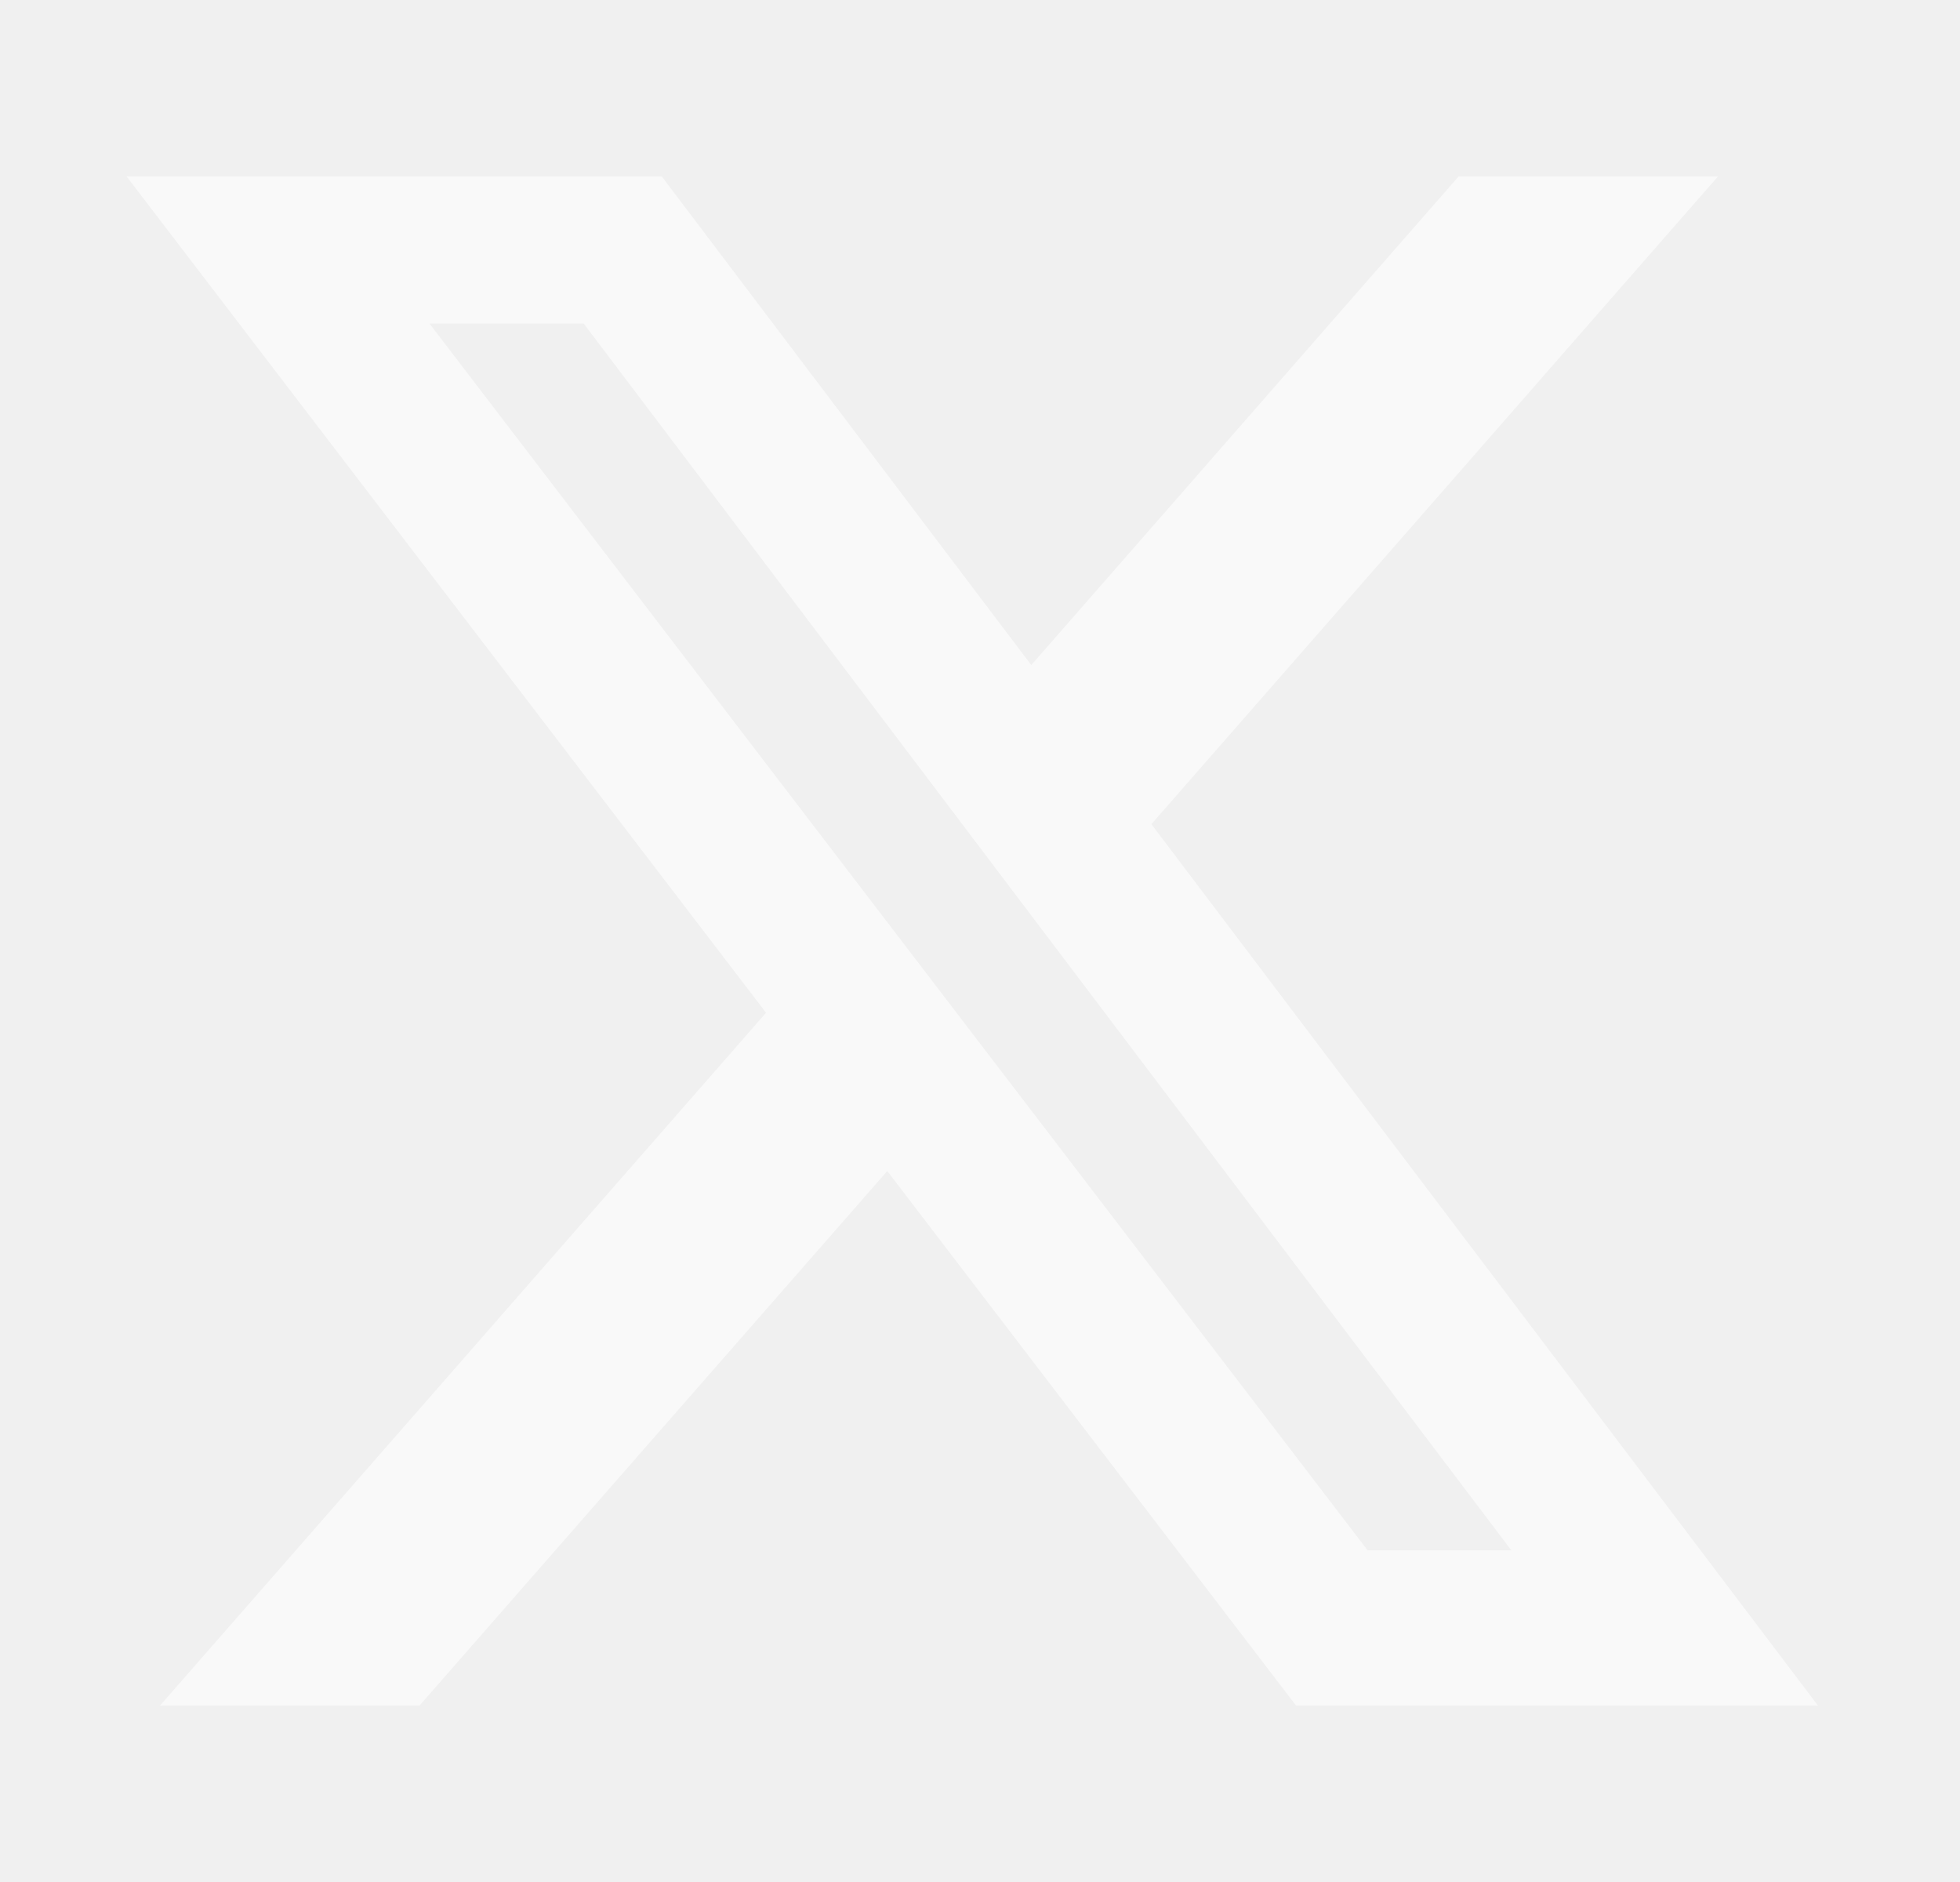
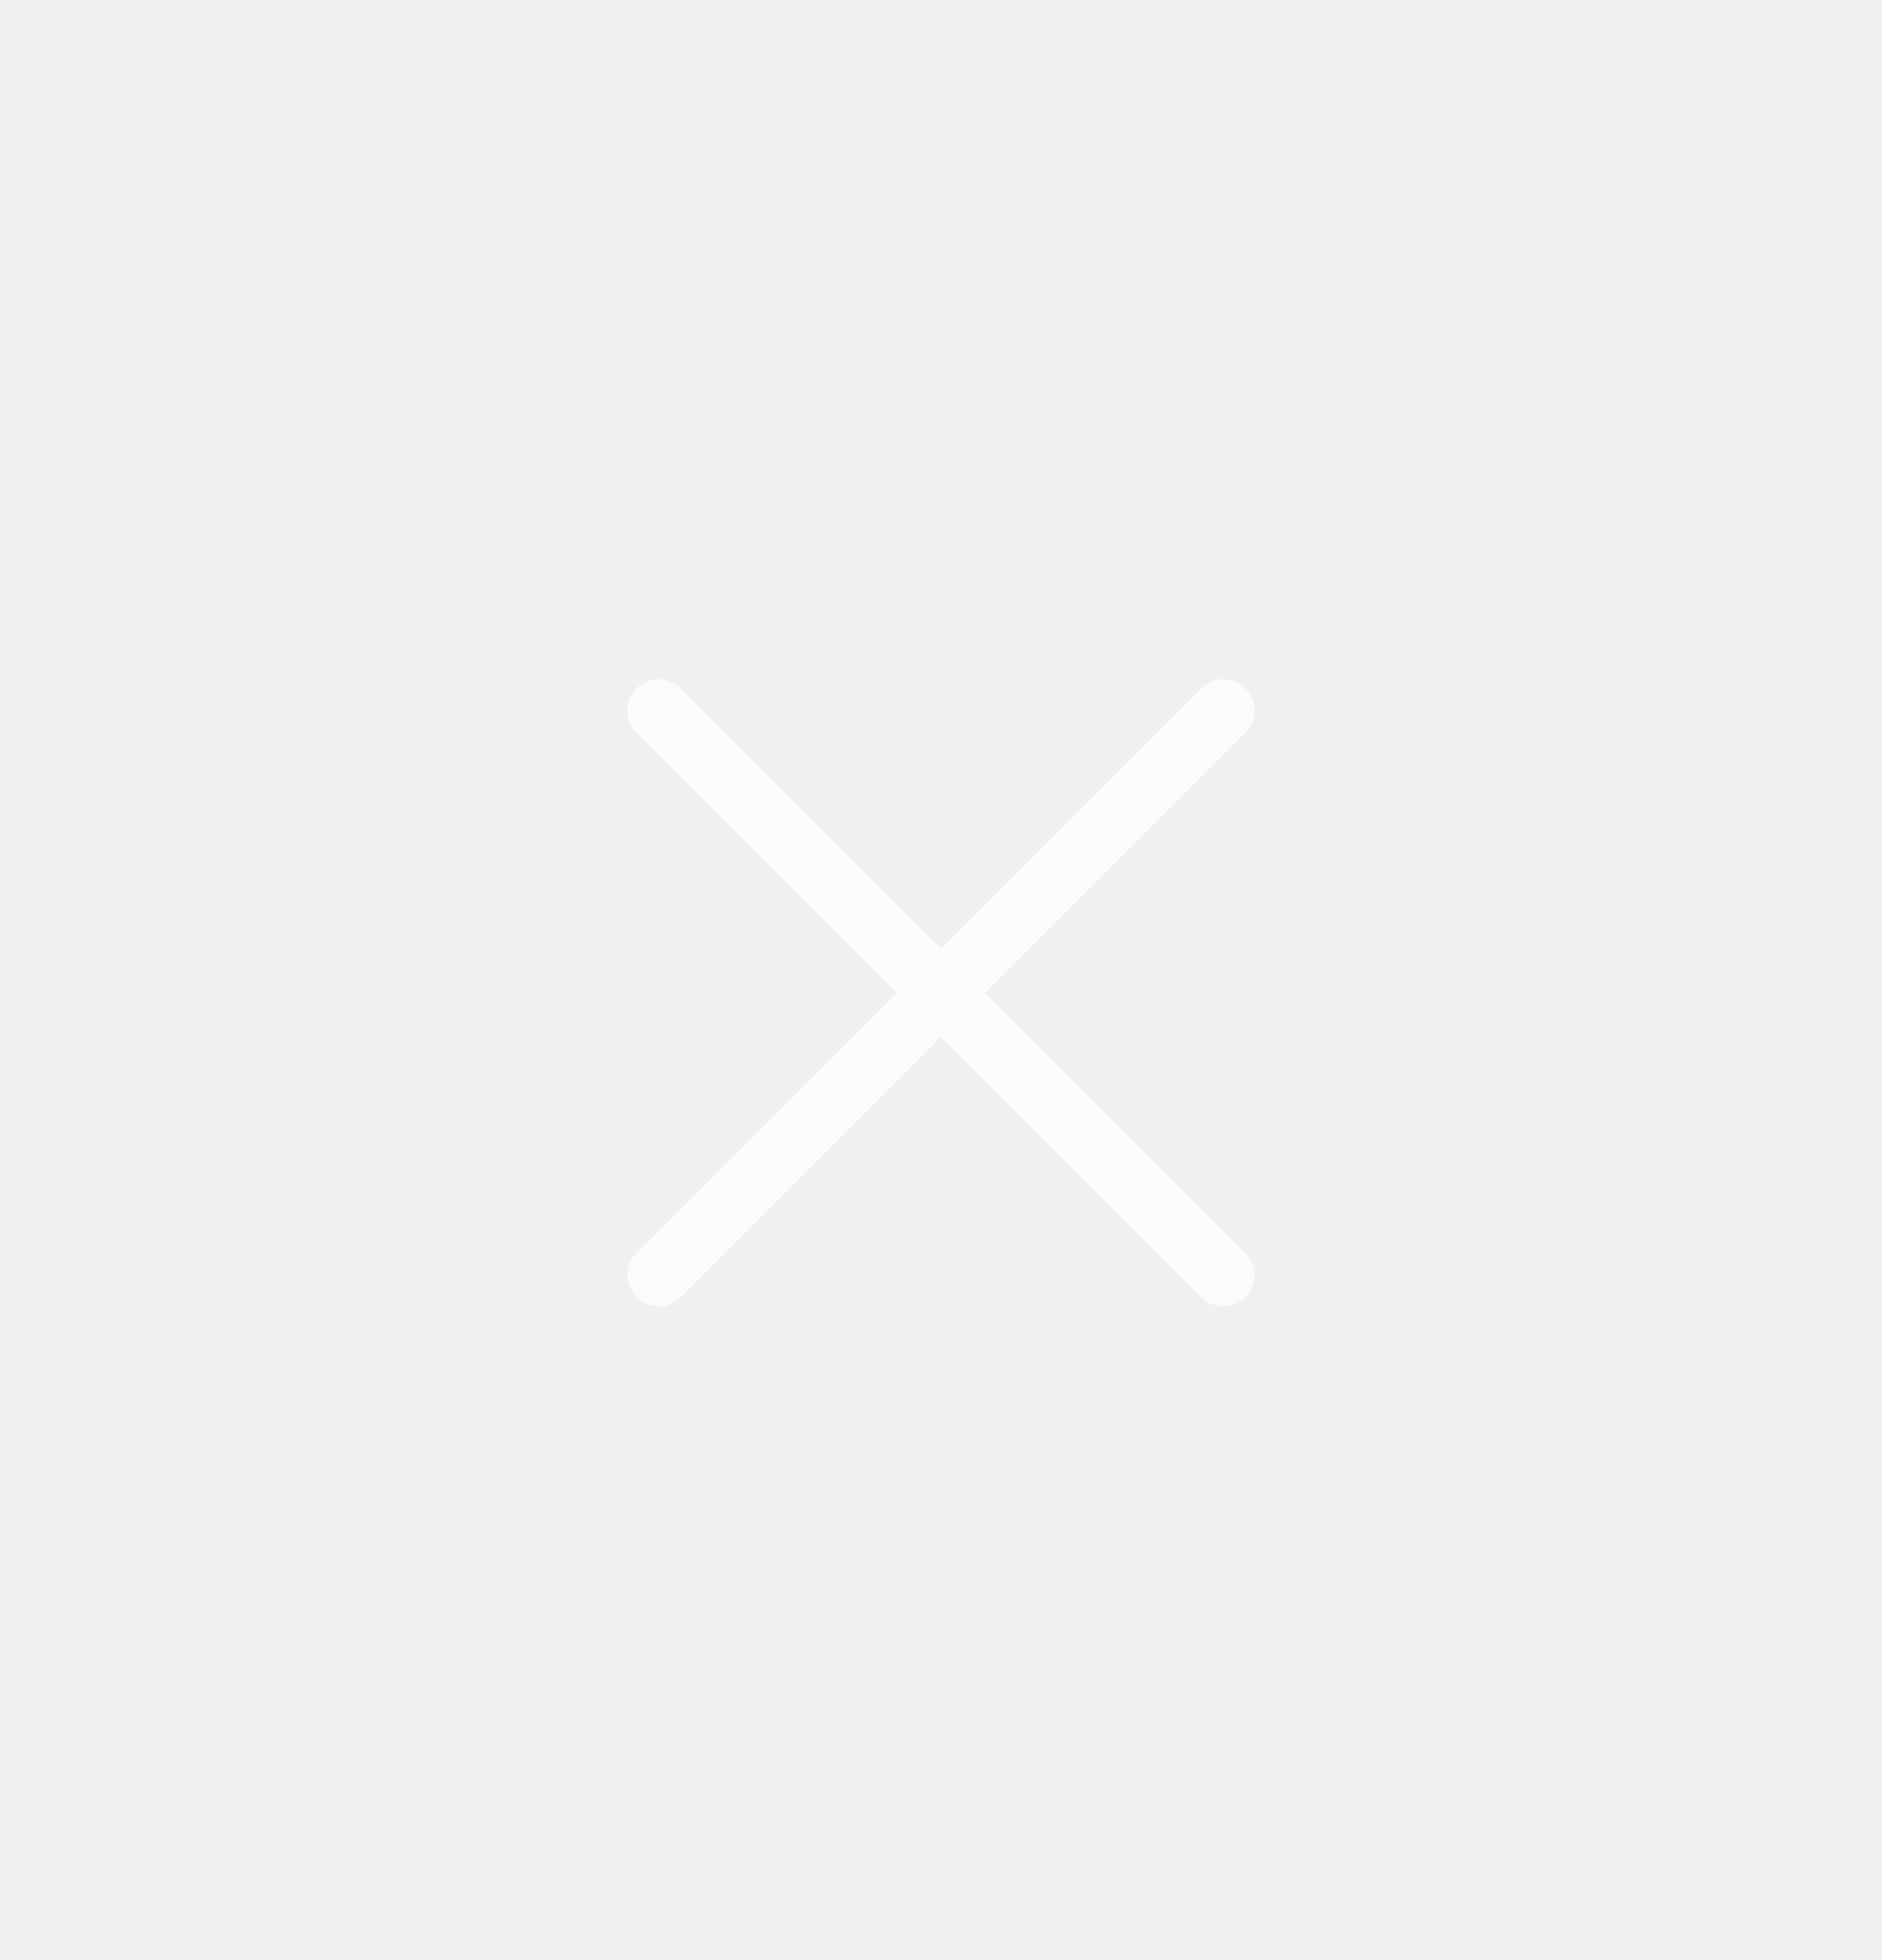
- <svg xmlns="http://www.w3.org/2000/svg" width="25" height="24" viewBox="0 0 25 24" fill="none">
+ <svg xmlns="http://www.w3.org/2000/svg" width="24" height="25" viewBox="0 0 24 25" fill="none">
  <g id="X">
-     <path id="Vector" d="M18.605 2.25H21.913L14.686 10.51L23.188 21.75H16.531L11.317 14.933L5.351 21.75H2.041L9.771 12.915L1.615 2.25H8.441L13.154 8.481L18.605 2.25ZM17.444 19.77H19.277L7.445 4.126H5.478L17.444 19.77Z" fill="rgba(255,255,255,0.6)" />
+     <path id="Vector" d="M15.883 15.98C15.92 16.017 15.949 16.061 15.97 16.11C15.99 16.158 16 16.21 16 16.263C16 16.315 15.99 16.367 15.97 16.416C15.949 16.465 15.92 16.509 15.883 16.546C15.846 16.583 15.802 16.613 15.753 16.633C15.704 16.653 15.652 16.663 15.6 16.663C15.547 16.663 15.495 16.653 15.447 16.633C15.398 16.613 15.354 16.583 15.317 16.546L12 13.229L8.683 16.546C8.608 16.621 8.506 16.663 8.4 16.663C8.294 16.663 8.192 16.621 8.117 16.546C8.042 16.471 8 16.369 8 16.263C8 16.157 8.042 16.055 8.117 15.98L11.434 12.663L8.117 9.346C8.042 9.271 8 9.169 8 9.063C8 8.957 8.042 8.855 8.117 8.78C8.192 8.705 8.294 8.663 8.4 8.663C8.506 8.663 8.608 8.705 8.683 8.78L12 12.098L15.317 8.78C15.392 8.705 15.494 8.663 15.6 8.663C15.706 8.663 15.808 8.705 15.883 8.78C15.958 8.855 16 8.957 16 9.063C16 9.169 15.958 9.271 15.883 9.346L12.566 12.663L15.883 15.98Z" fill="white" fill-opacity="0.7" />
  </g>
</svg>
